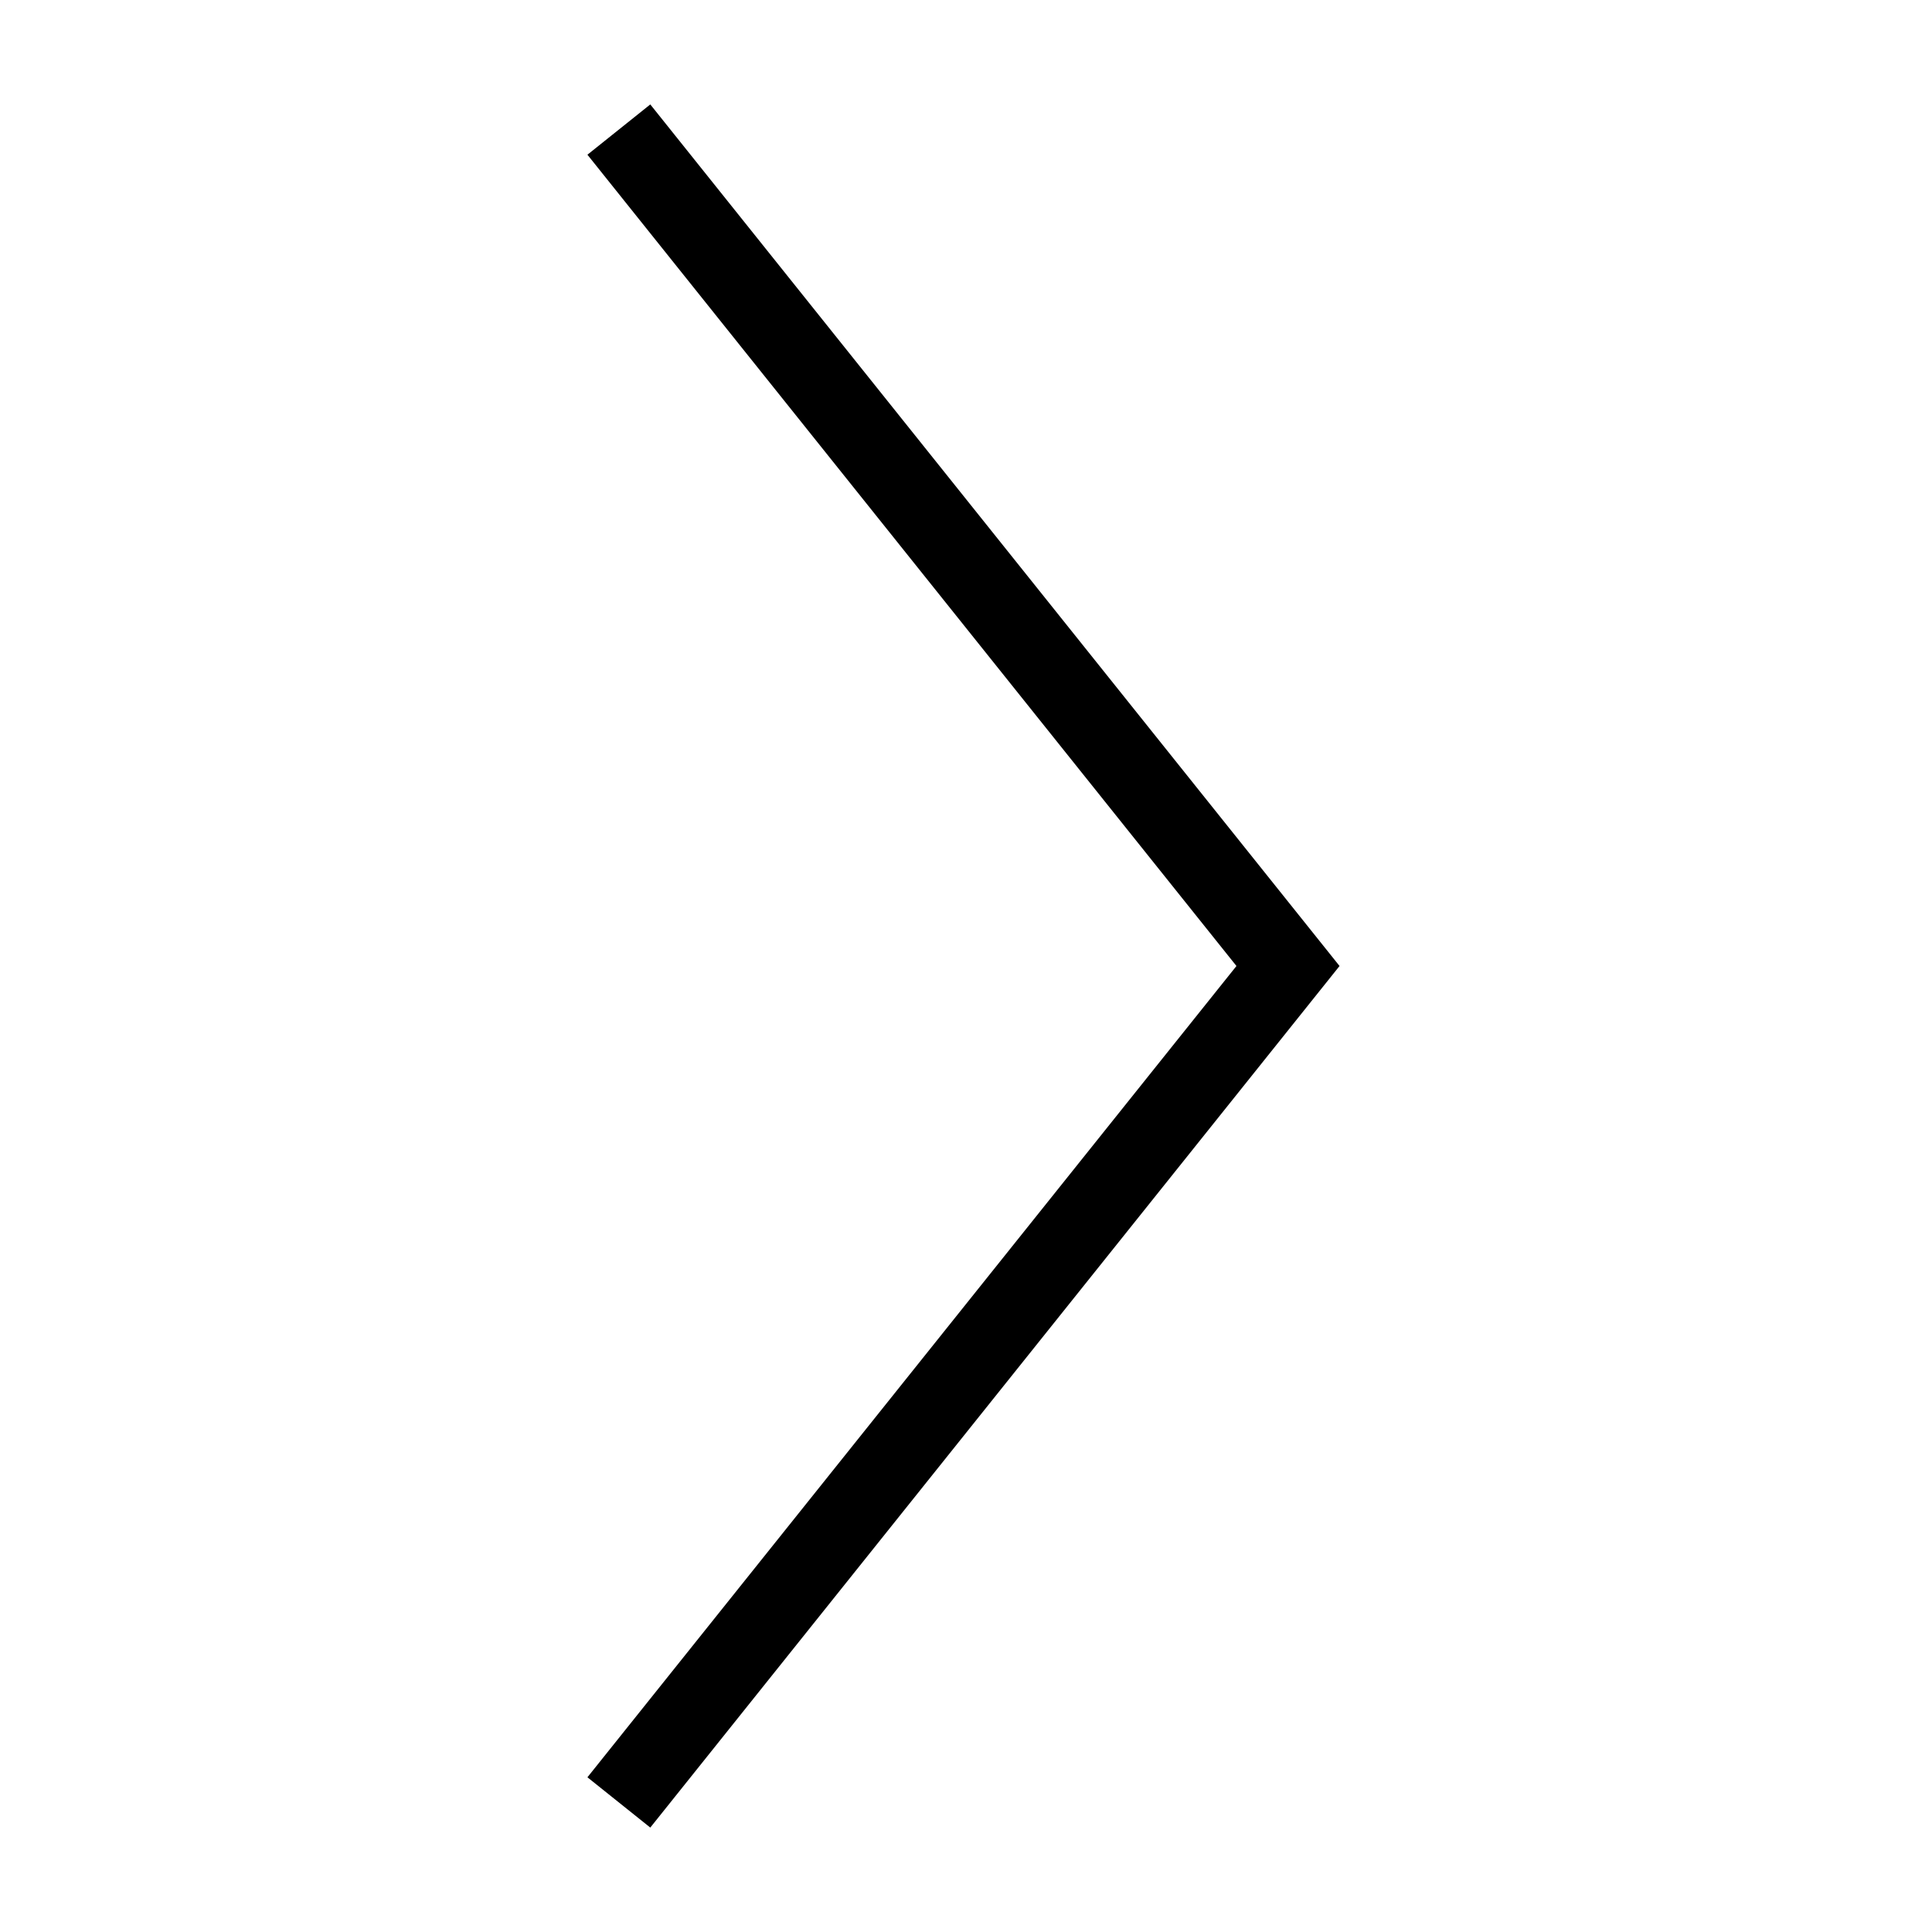
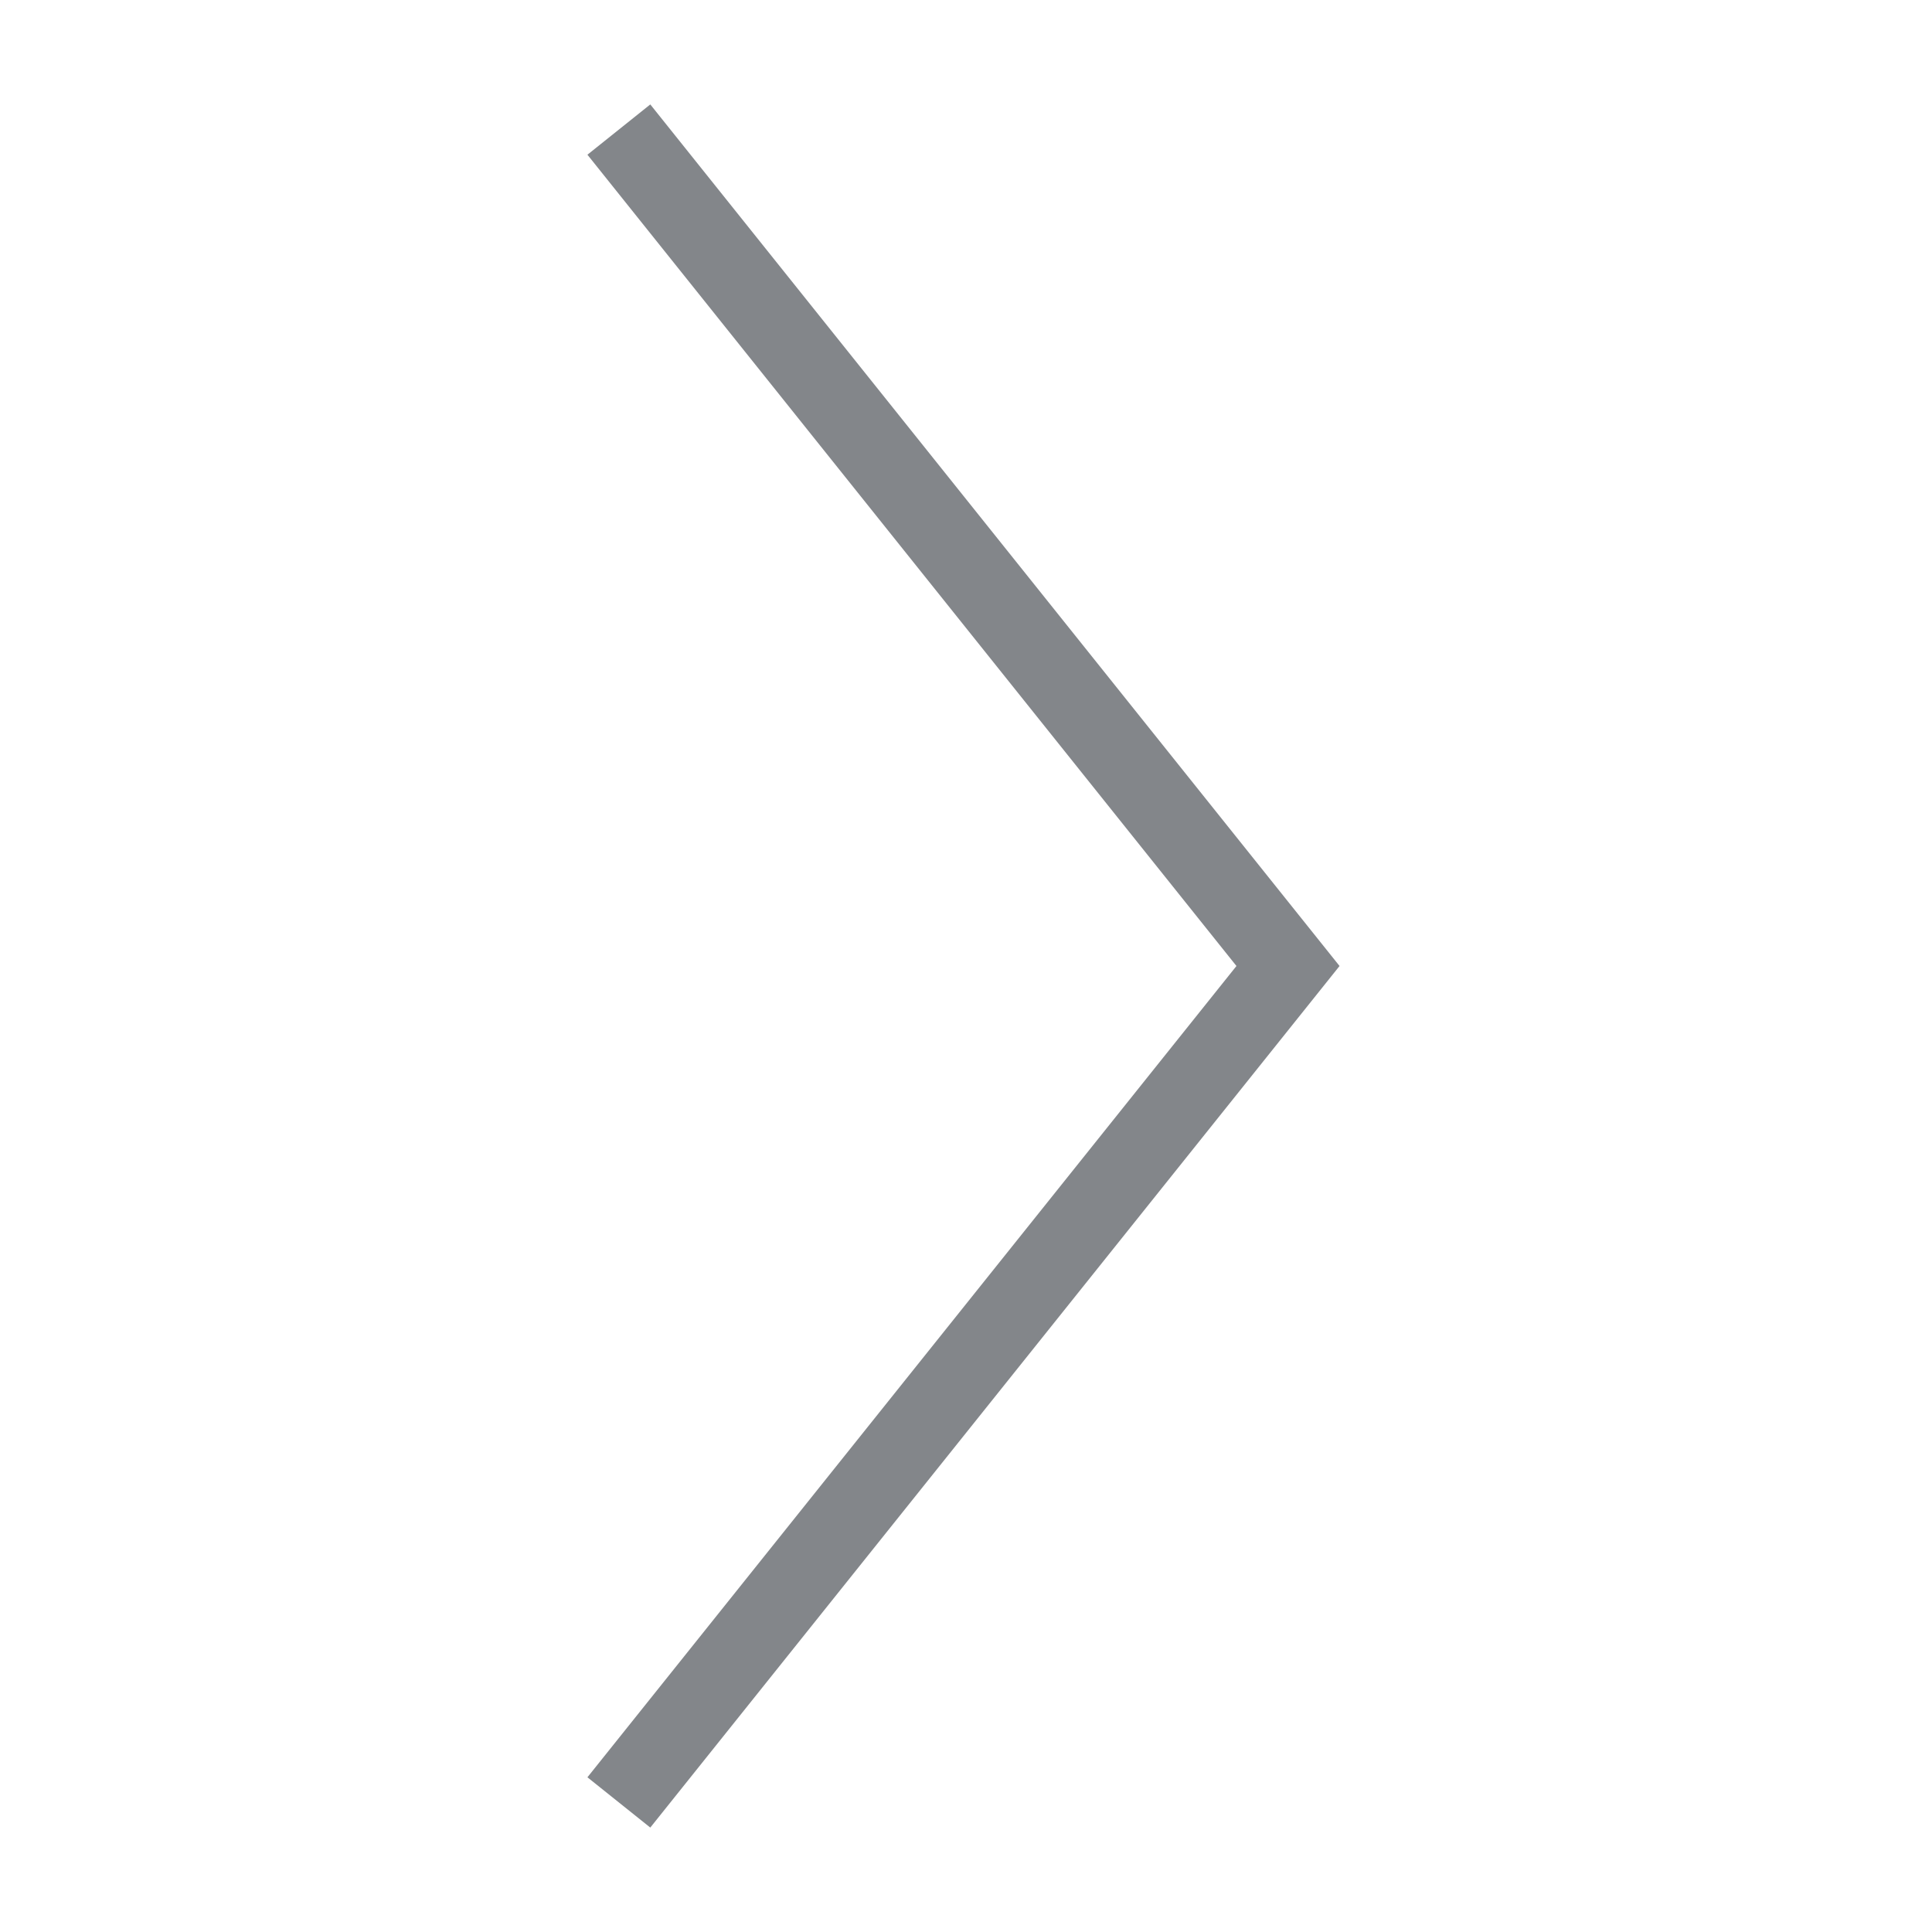
<svg xmlns="http://www.w3.org/2000/svg" version="1.1" id="Layer_1" x="0px" y="0px" width="48px" height="48px" viewBox="0 0 48 48" enable-background="new 0 0 48 48" xml:space="preserve">
-   <polyline fill="none" stroke="#000000" stroke-width="2" stroke-linecap="square" stroke-miterlimit="10" points="16,4 32,24 16,44   " />
+   <polyline fill="none" stroke="#83868a" stroke-width="2" stroke-linecap="square" stroke-miterlimit="10" points="16,4 32,24 16,44   " />
</svg>
